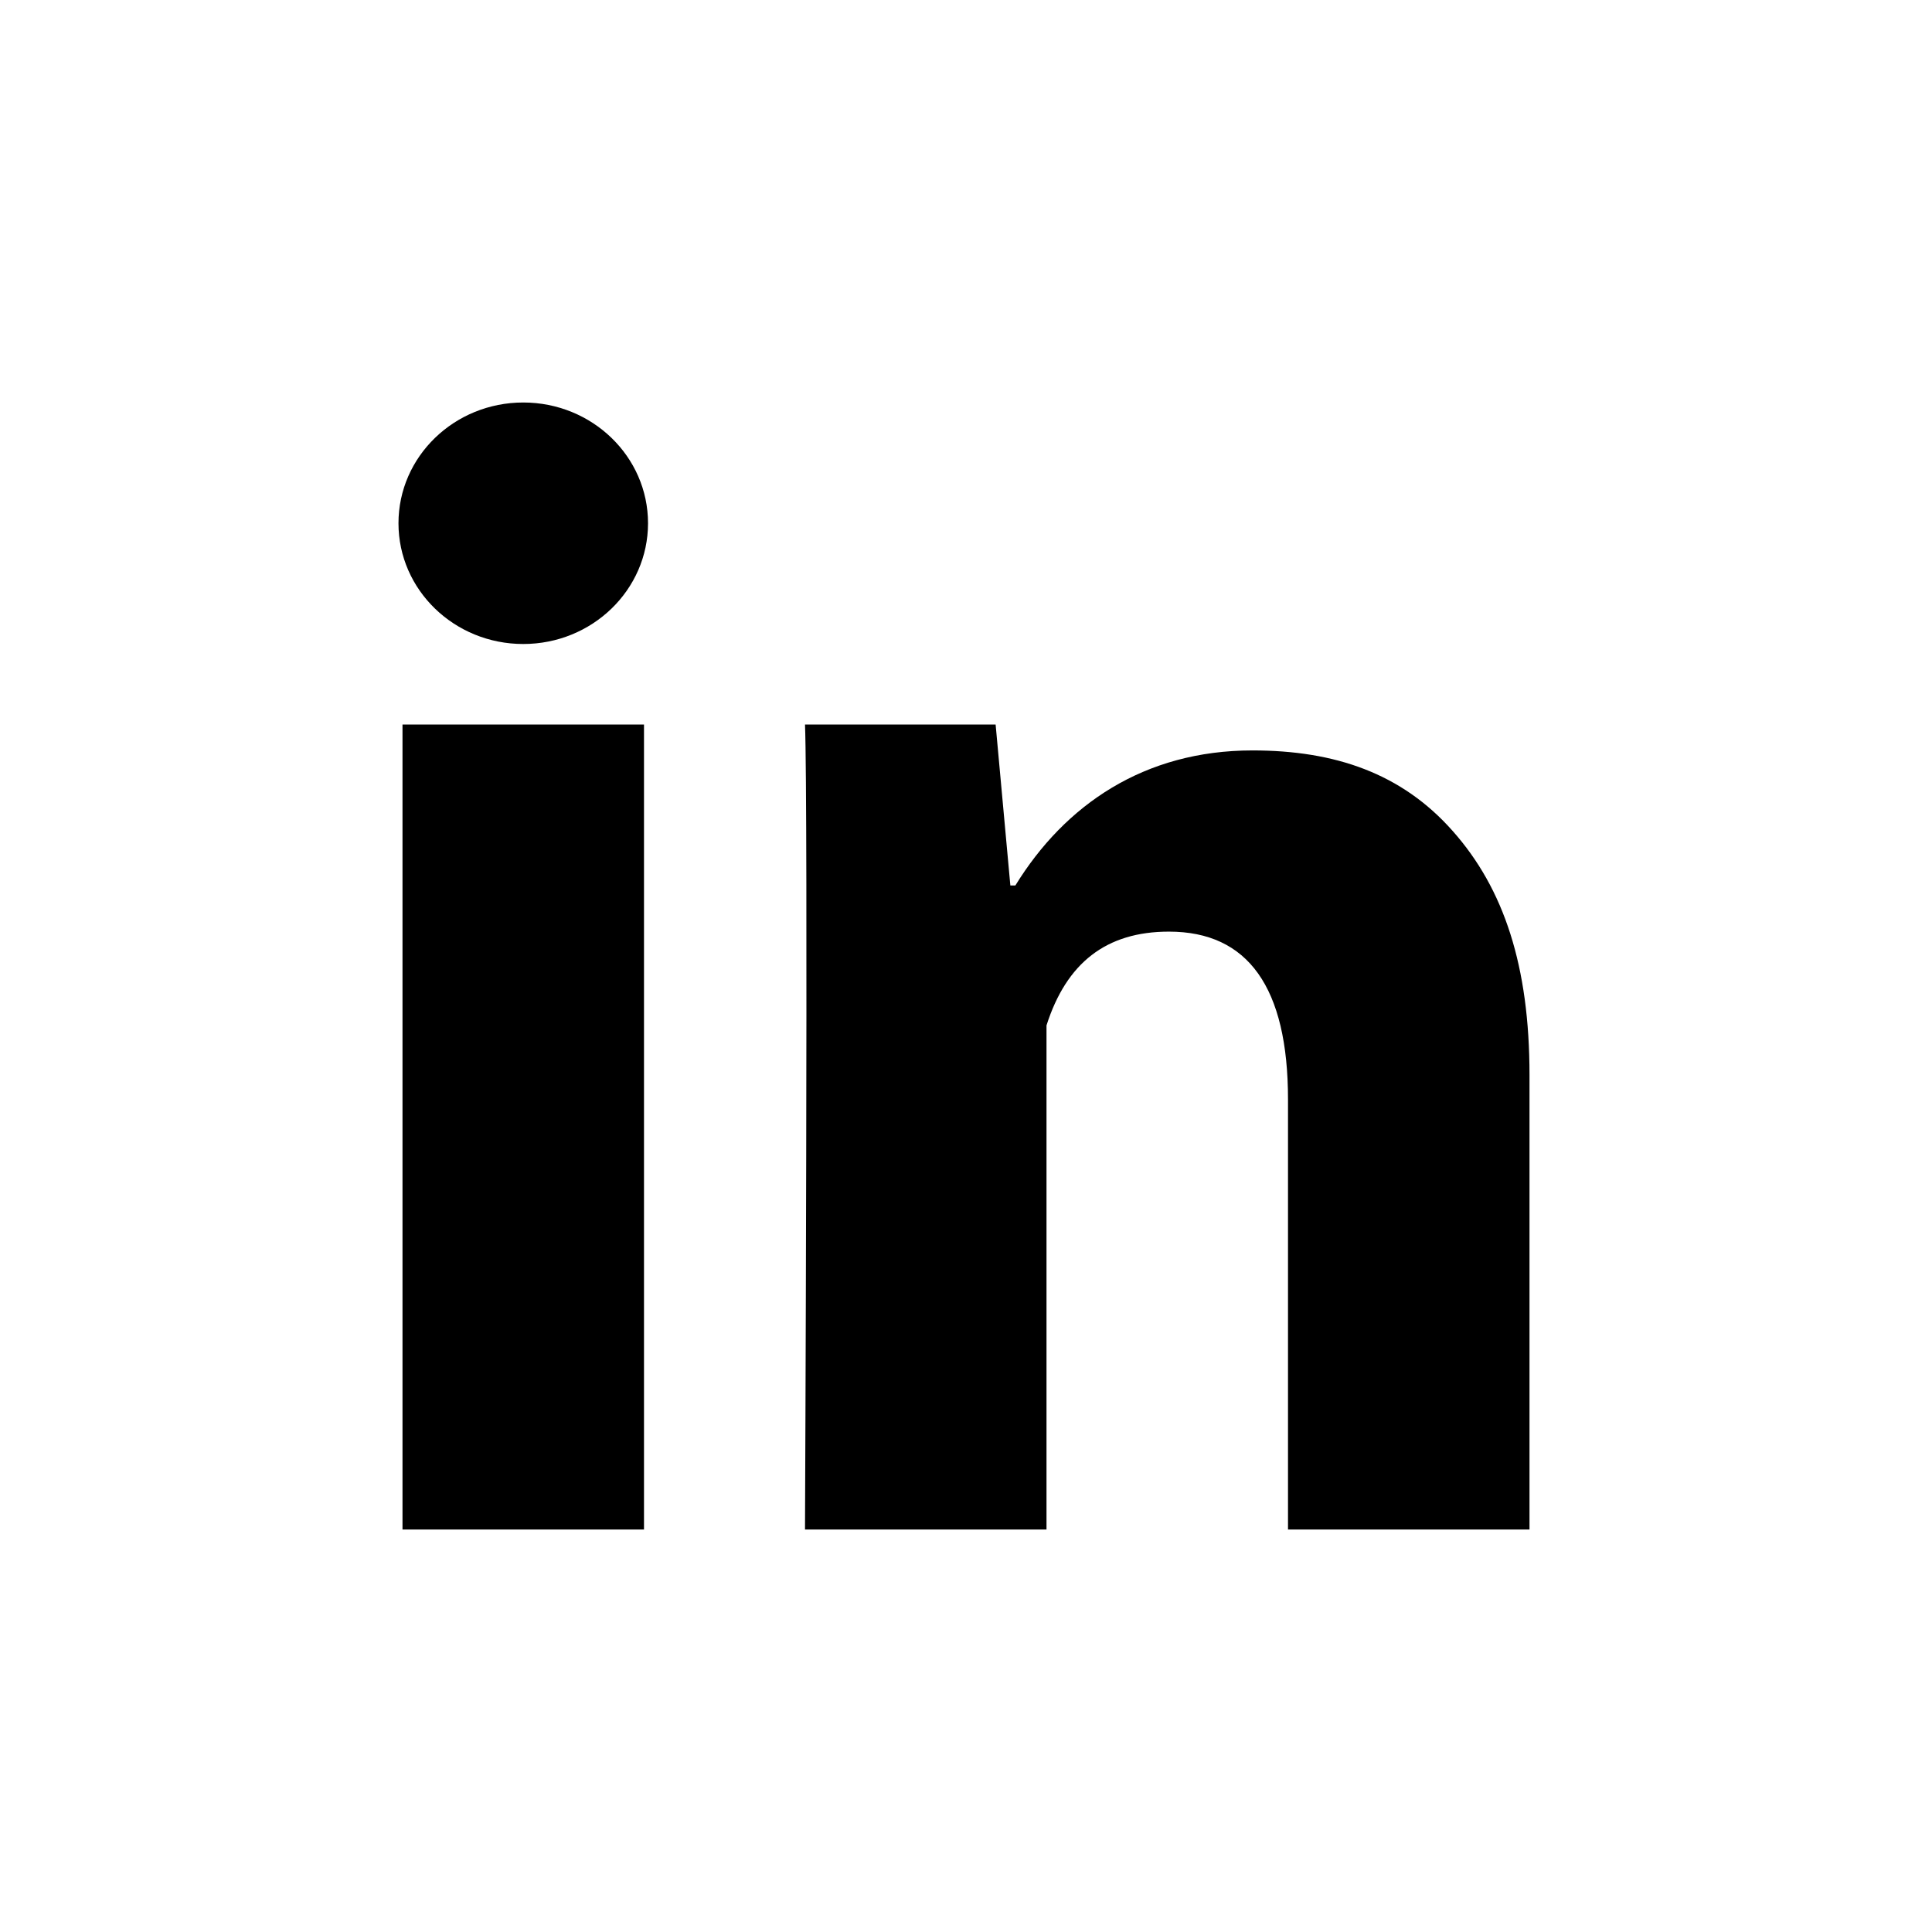
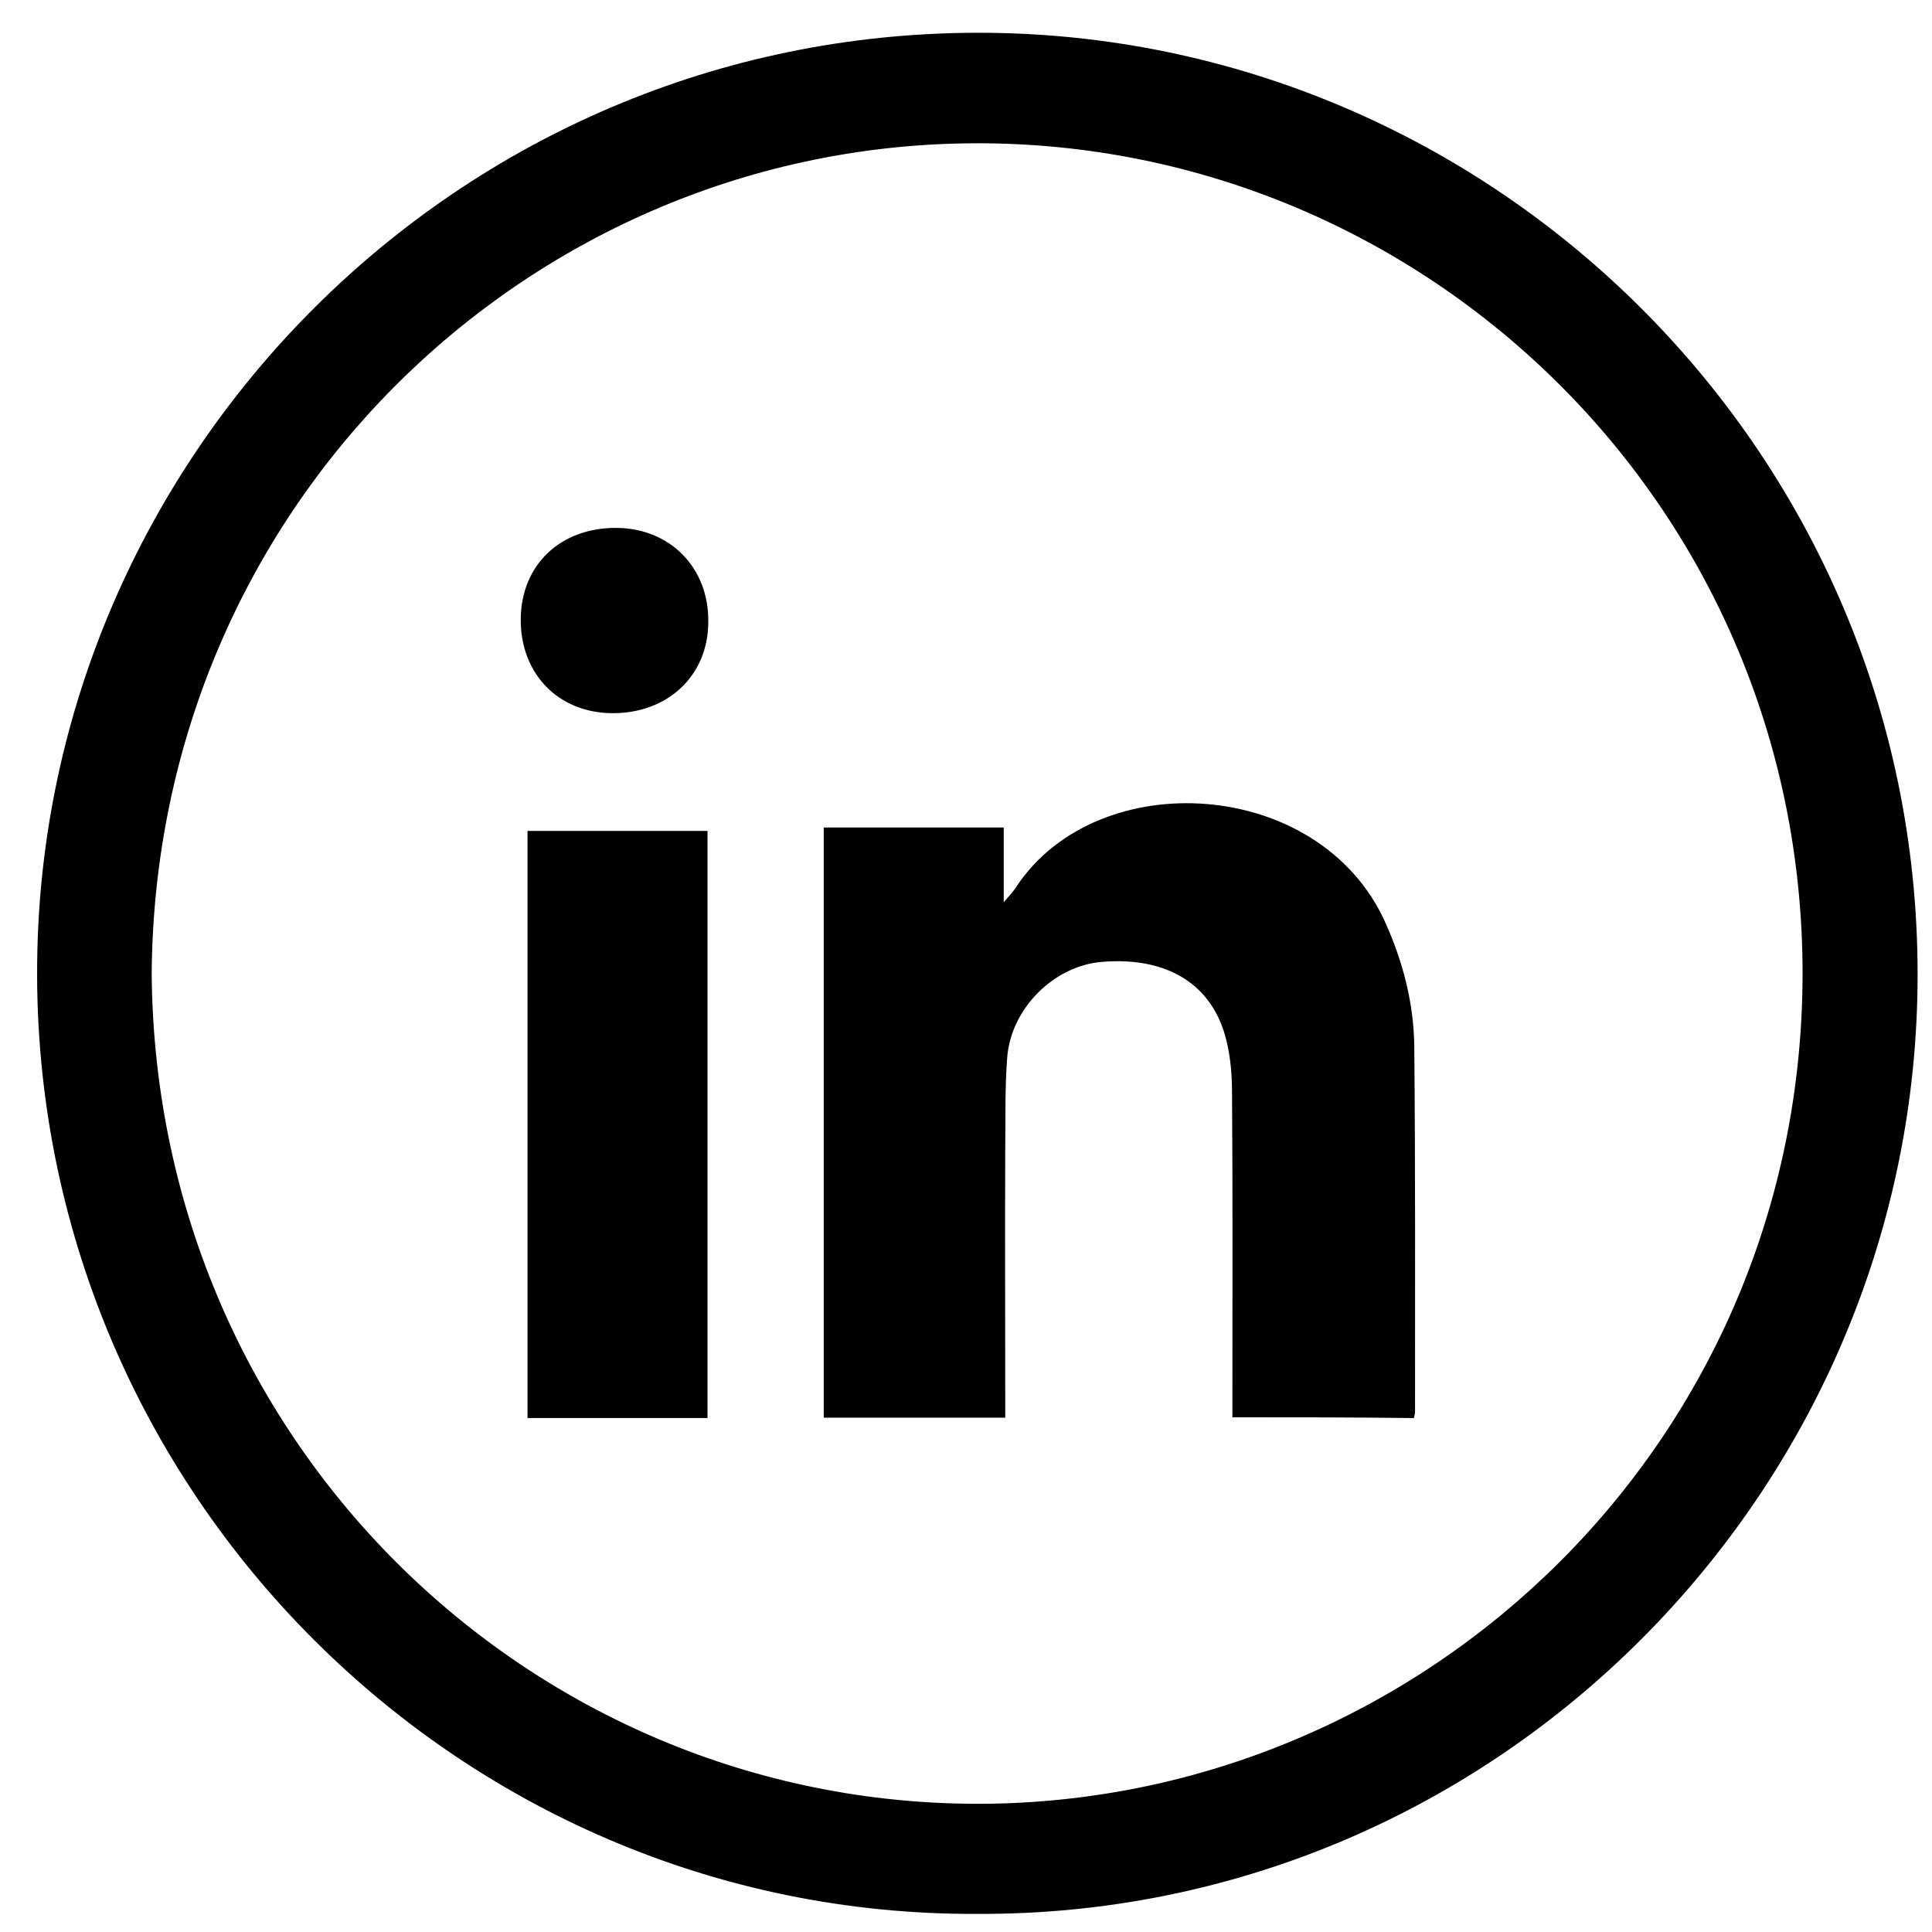
- <svg xmlns="http://www.w3.org/2000/svg" baseProfile="tiny" height="32px" id="Layer_1" version="1.2" viewBox="0 0 24 24" width="32px" xml:space="preserve">
+ <svg xmlns="http://www.w3.org/2000/svg" enable-background="new 0 0 512 512" id="Layer_1" version="1.1" viewBox="0 0 512 512" xml:space="preserve">
  <g>
-     <path d="M8,19H5V9h3V19z M19,19h-3v-5.342c0-1.392-0.496-2.085-1.479-2.085c-0.779,0-1.273,0.388-1.521,1.165C13,14,13,19,13,19h-3   c0,0,0.04-9,0-10h2.368l0.183,2h0.062c0.615-1,1.598-1.678,2.946-1.678c1.025,0,1.854,0.285,2.487,1.001   C18.683,11.04,19,12.002,19,13.353V19z" />
-   </g>
-   <g>
-     <ellipse cx="6.5" cy="6.5" rx="1.55" ry="1.5" />
+     <path d="M259,507.2C120.4,507.9,6.7,392.7,9.9,252.1c3-134,114.1-245,252.4-243.4c136.6,1.6,249.4,115.4,245.8,256   C504.7,398.1,394.7,507.8,259,507.2z M40.2,258.2C41.3,383.5,142.6,479.8,262.4,478c116.2-1.8,215.2-96.4,215.3-220   c0-125.2-102.1-222-222.2-220C139.1,39.9,41,134.7,40.2,258.2z" />
+     <path d="M326.6,375.6c0-2.2,0-4.1,0-6.1c0-26.7,0.1-53.3-0.1-80c0-4.6-0.4-9.4-1.5-13.8c-3.6-14.8-15.6-22.2-32.9-20.8   c-12.8,1-24.3,12.4-25.2,25.6c-0.6,8-0.4,16-0.5,24c-0.1,21.7,0,43.3,0,65c0,2,0,3.9,0,6.2c-16.2,0-32,0-48.1,0   c0-52,0-104.1,0-156.4c15.7,0,31.4,0,47.7,0c0,6.1,0,12.3,0,19.8c1.7-2,2.7-3,3.4-4.2c21.6-32.4,80.2-28.9,97.6,9.3   c4.8,10.6,7.7,21.7,7.8,33.3c0.3,32.1,0.2,64.3,0.2,96.5c0,0.5-0.1,1-0.3,1.8C358.9,375.6,343,375.6,326.6,375.6z" />
+     <path d="M187.5,375.8c-16.1,0-31.7,0-47.7,0c0-51.9,0-103.6,0-155.6c15.9,0,31.6,0,47.7,0C187.5,271.9,187.5,323.6,187.5,375.8z" />
+     <path d="M162.2,189c-14.3-0.1-24.3-10.5-24.2-24.9s10.5-24.3,25.4-24.2c14.2,0.1,24.5,10.6,24.3,24.9   C187.7,179,177,189.1,162.2,189z" />
  </g>
</svg>
